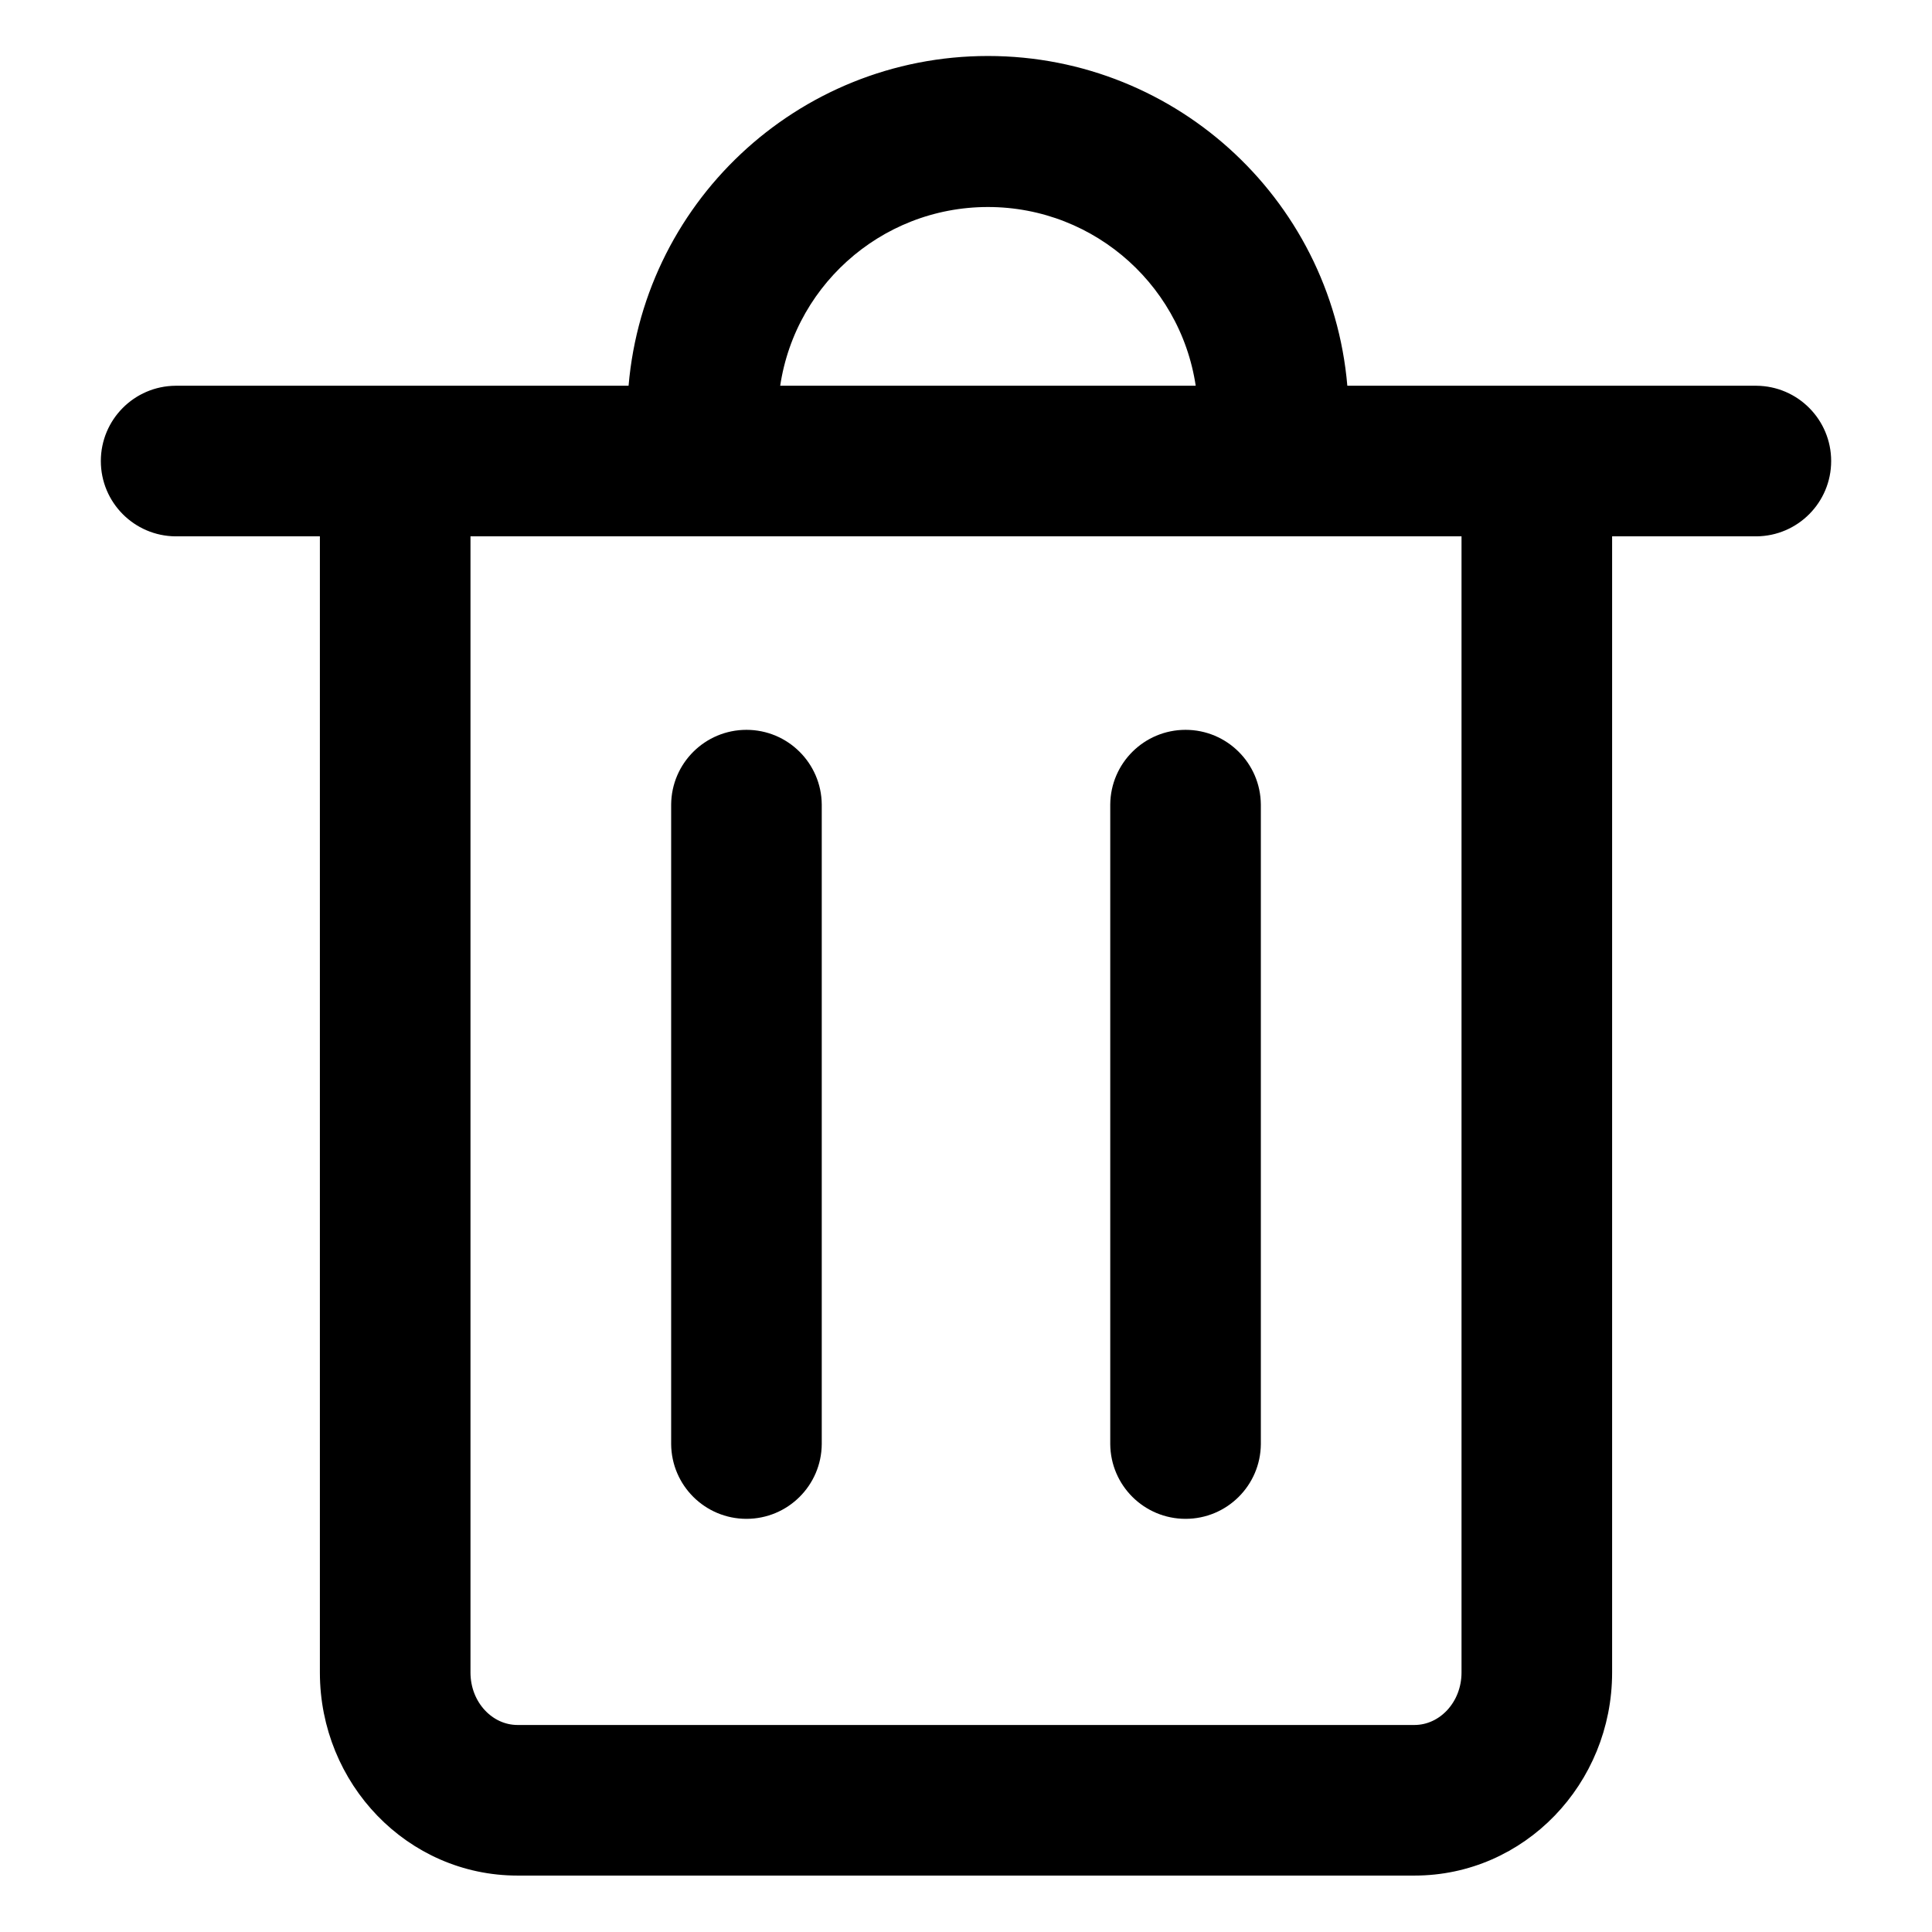
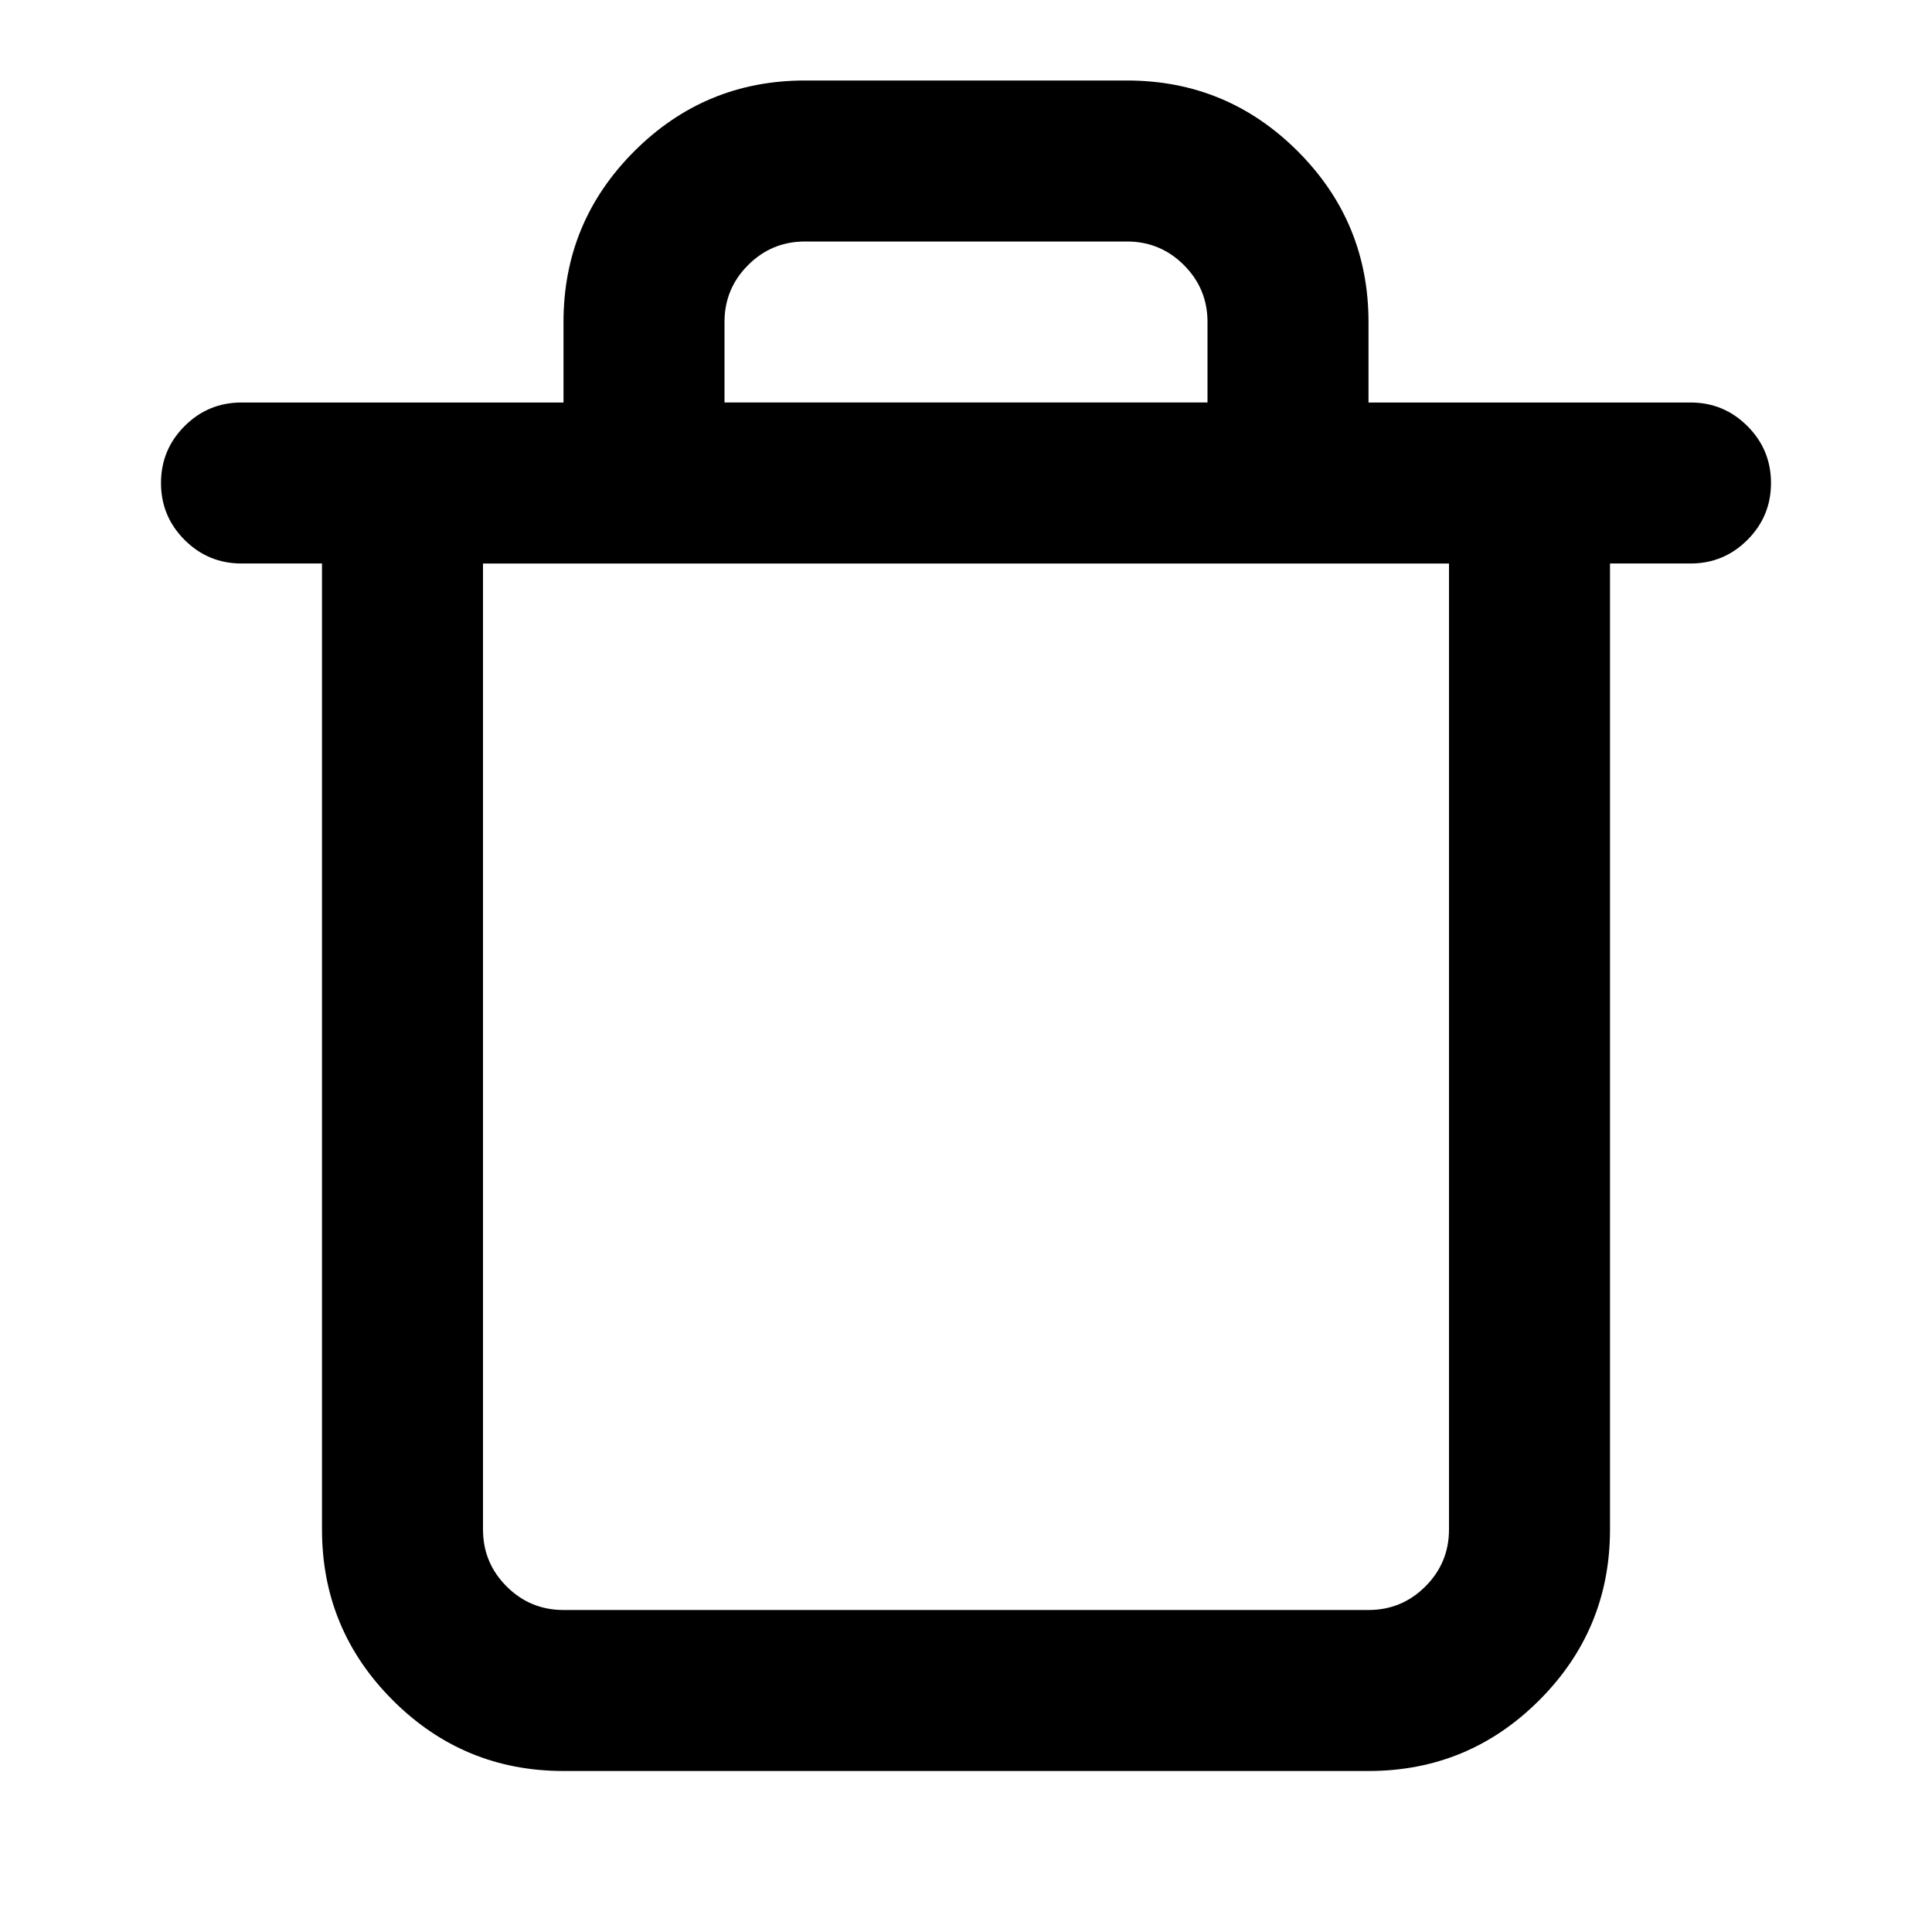
- <svg xmlns="http://www.w3.org/2000/svg" class="icon" width="200px" height="200.00px" viewBox="0 0 1024 1024" version="1.1">
-   <path stroke="currentColor" stroke-width="10" d="M709.47 209.455h221.44a34.91 34.91 0 0 1 0 69.818h-81.455v607.185c0 56.367-44.312 102.633-99.747 102.633H274.292c-55.435 0-99.747-46.266-99.747-102.633V279.273H93.091a34.91 34.91 0 0 1 0-69.818h244.713a186.182 186.182 0 0 1 371.665 0z m-70.052 0a116.364 116.364 0 0 0-231.563 0h231.563z m140.218 69.818H244.364v607.185c0 18.455 13.73 32.815 29.928 32.815h475.416c16.174 0 29.928-14.36 29.928-32.815V279.273z m-418.909 147.2a34.91 34.91 0 0 1 69.818 0V765.37a34.91 34.91 0 0 1-69.818 0V426.473z m232.728 0a34.91 34.91 0 0 1 69.818 0V765.37a34.91 34.91 0 0 1-69.818 0V426.473z" />
+ <svg xmlns="http://www.w3.org/2000/svg" t="1638319753800" class="icon" viewBox="0 0 1024 1024" version="1.1" p-id="3000" width="200" height="200">
+   <defs>
+     <style type="text/css" />
+   </defs>
+   <path d="M426.667 42.667l170.667 0q52.992 0 90.496 37.504t37.504 90.496l0 42.667 170.667 0q17.664 0 30.165 12.501t12.501 30.165-12.501 30.165-30.165 12.501l-42.667 0 0 512q0 52.992-37.504 90.496t-90.496 37.504l-426.667 0q-52.992 0-90.496-37.504t-37.504-90.496l0-512-42.667 0q-17.664 0-30.165-12.501t-12.501-30.165 12.501-30.165 30.165-12.501l170.667 0 0-42.667q0-52.992 37.504-90.496t90.496-37.504zM768 810.667l0-512-512 0 0 512q0 17.664 12.501 30.165t30.165 12.501l426.667 0q17.664 0 30.165-12.501t12.501-30.165zM597.333 128l-170.667 0q-17.664 0-30.165 12.501t-12.501 30.165l0 42.667 256 0 0-42.667q0-17.664-12.501-30.165t-30.165-12.501z" p-id="3001" />
</svg>
